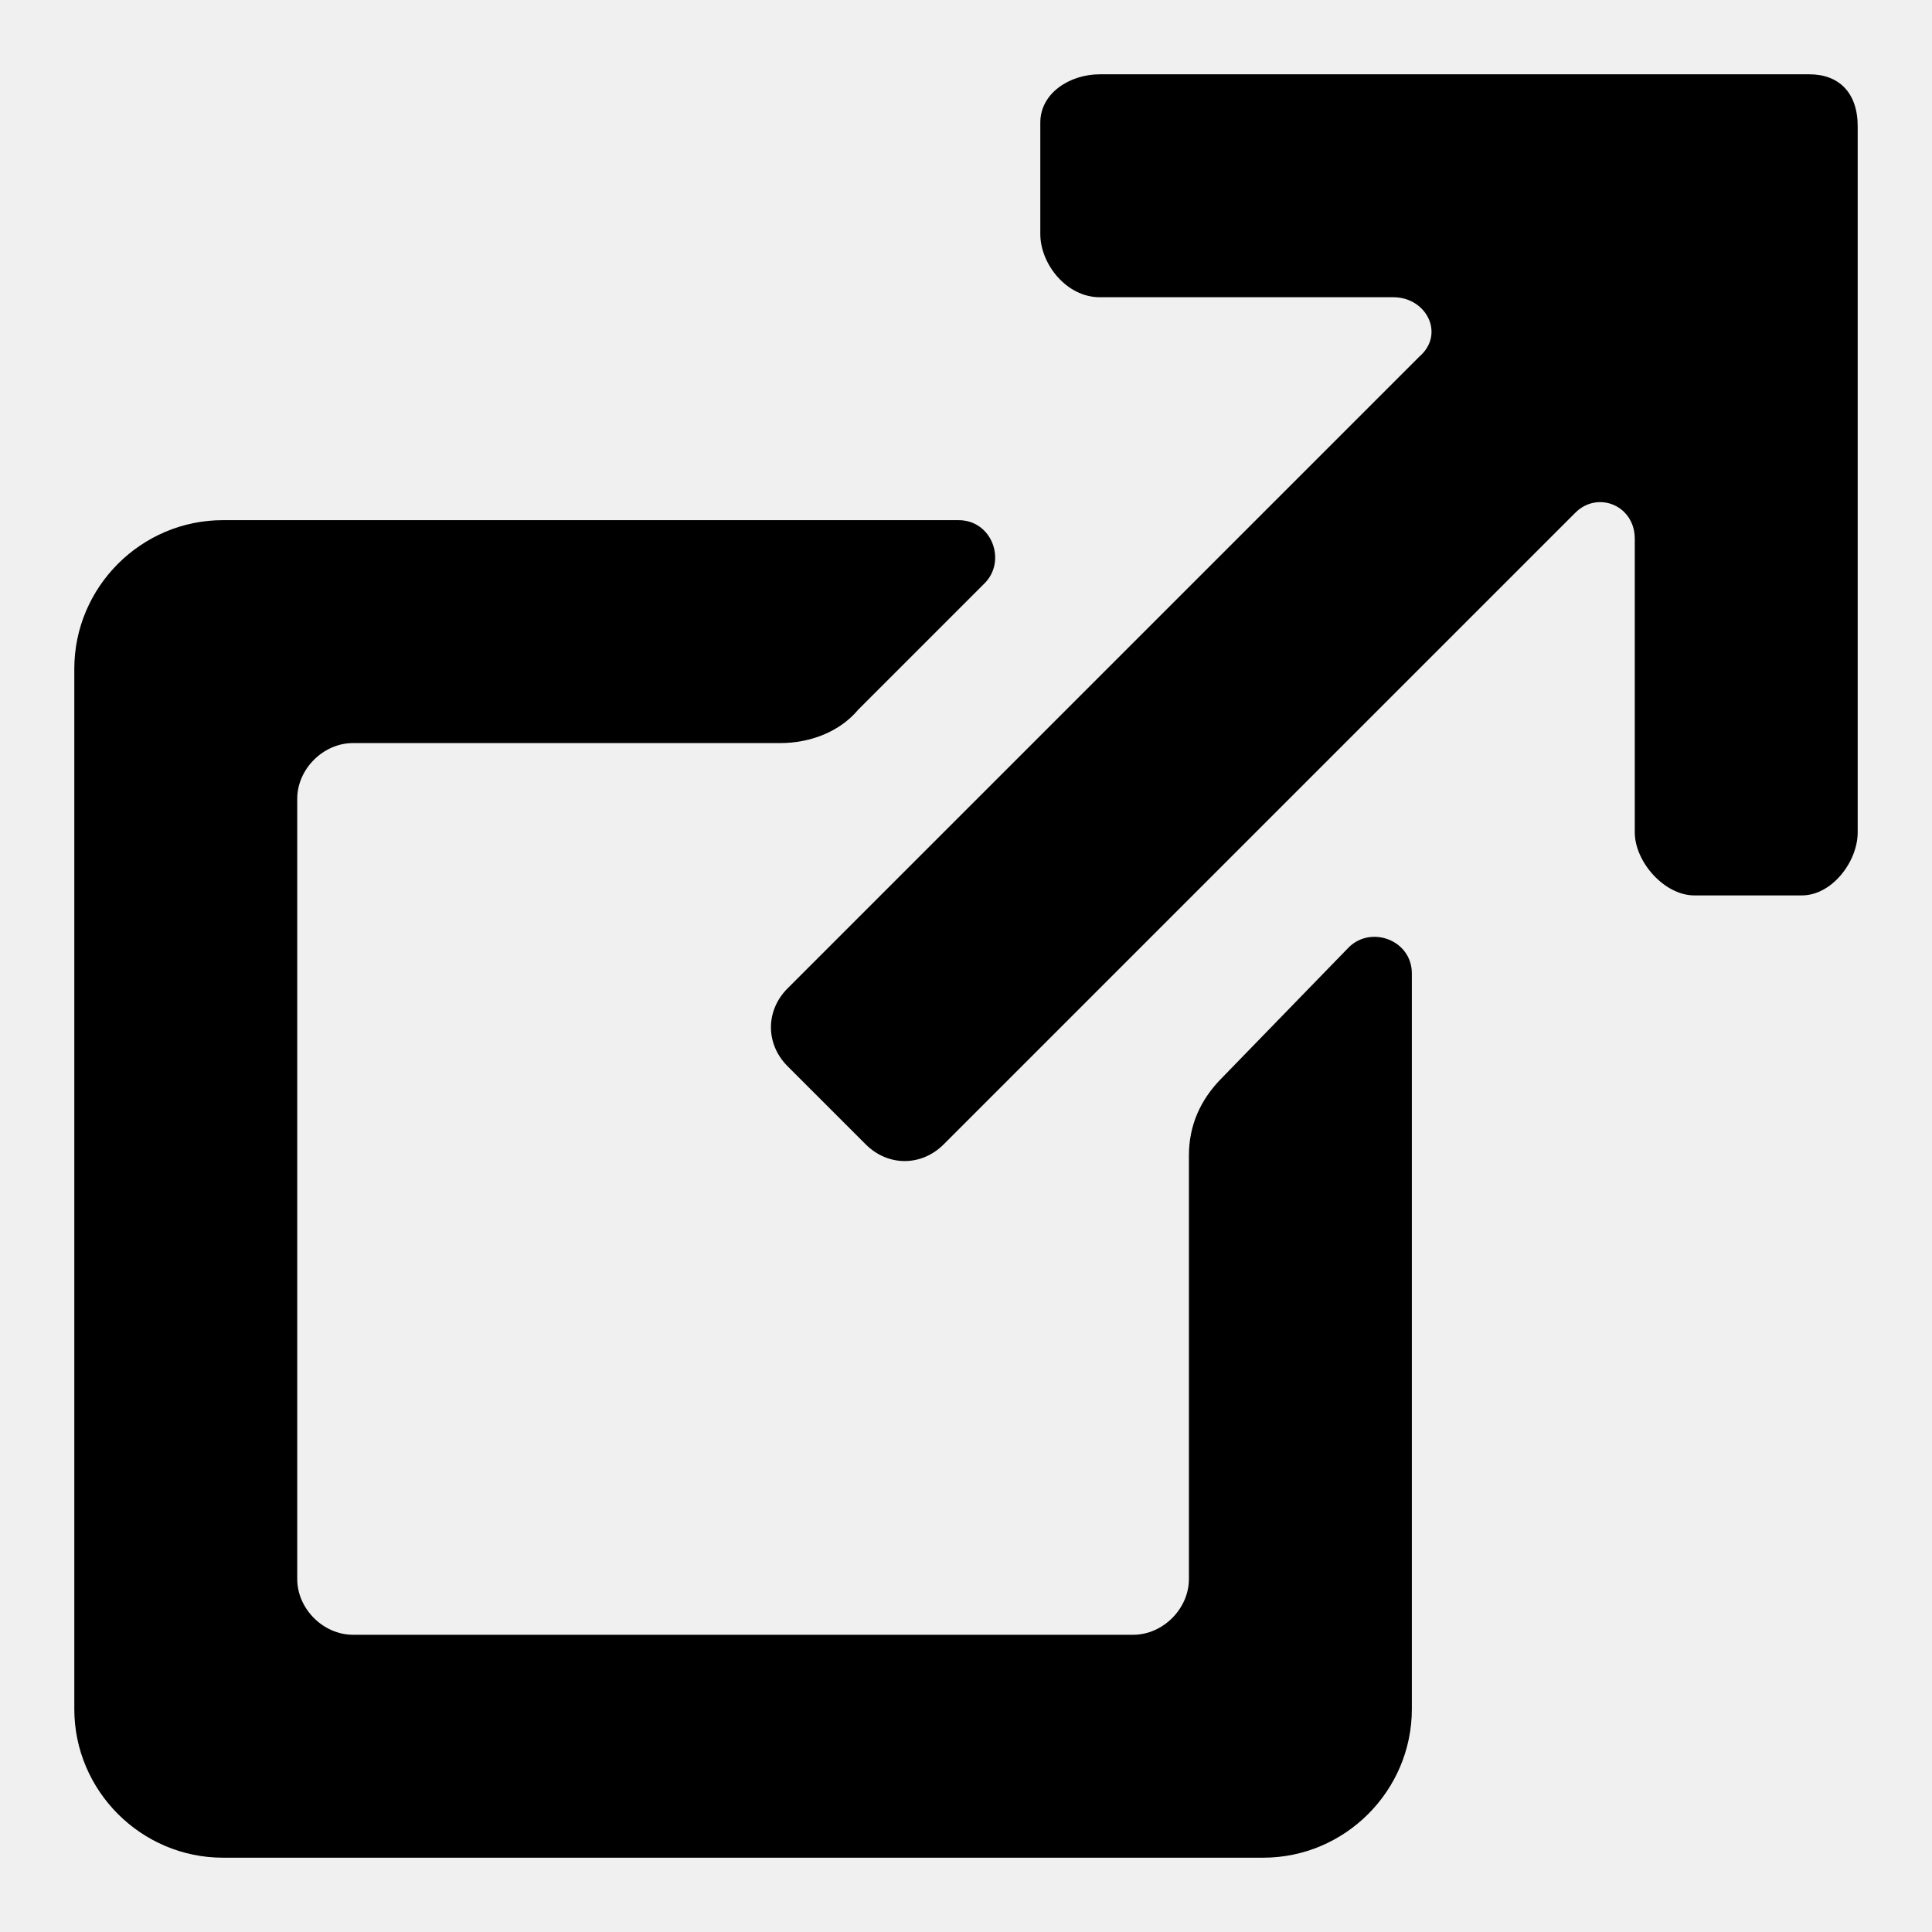
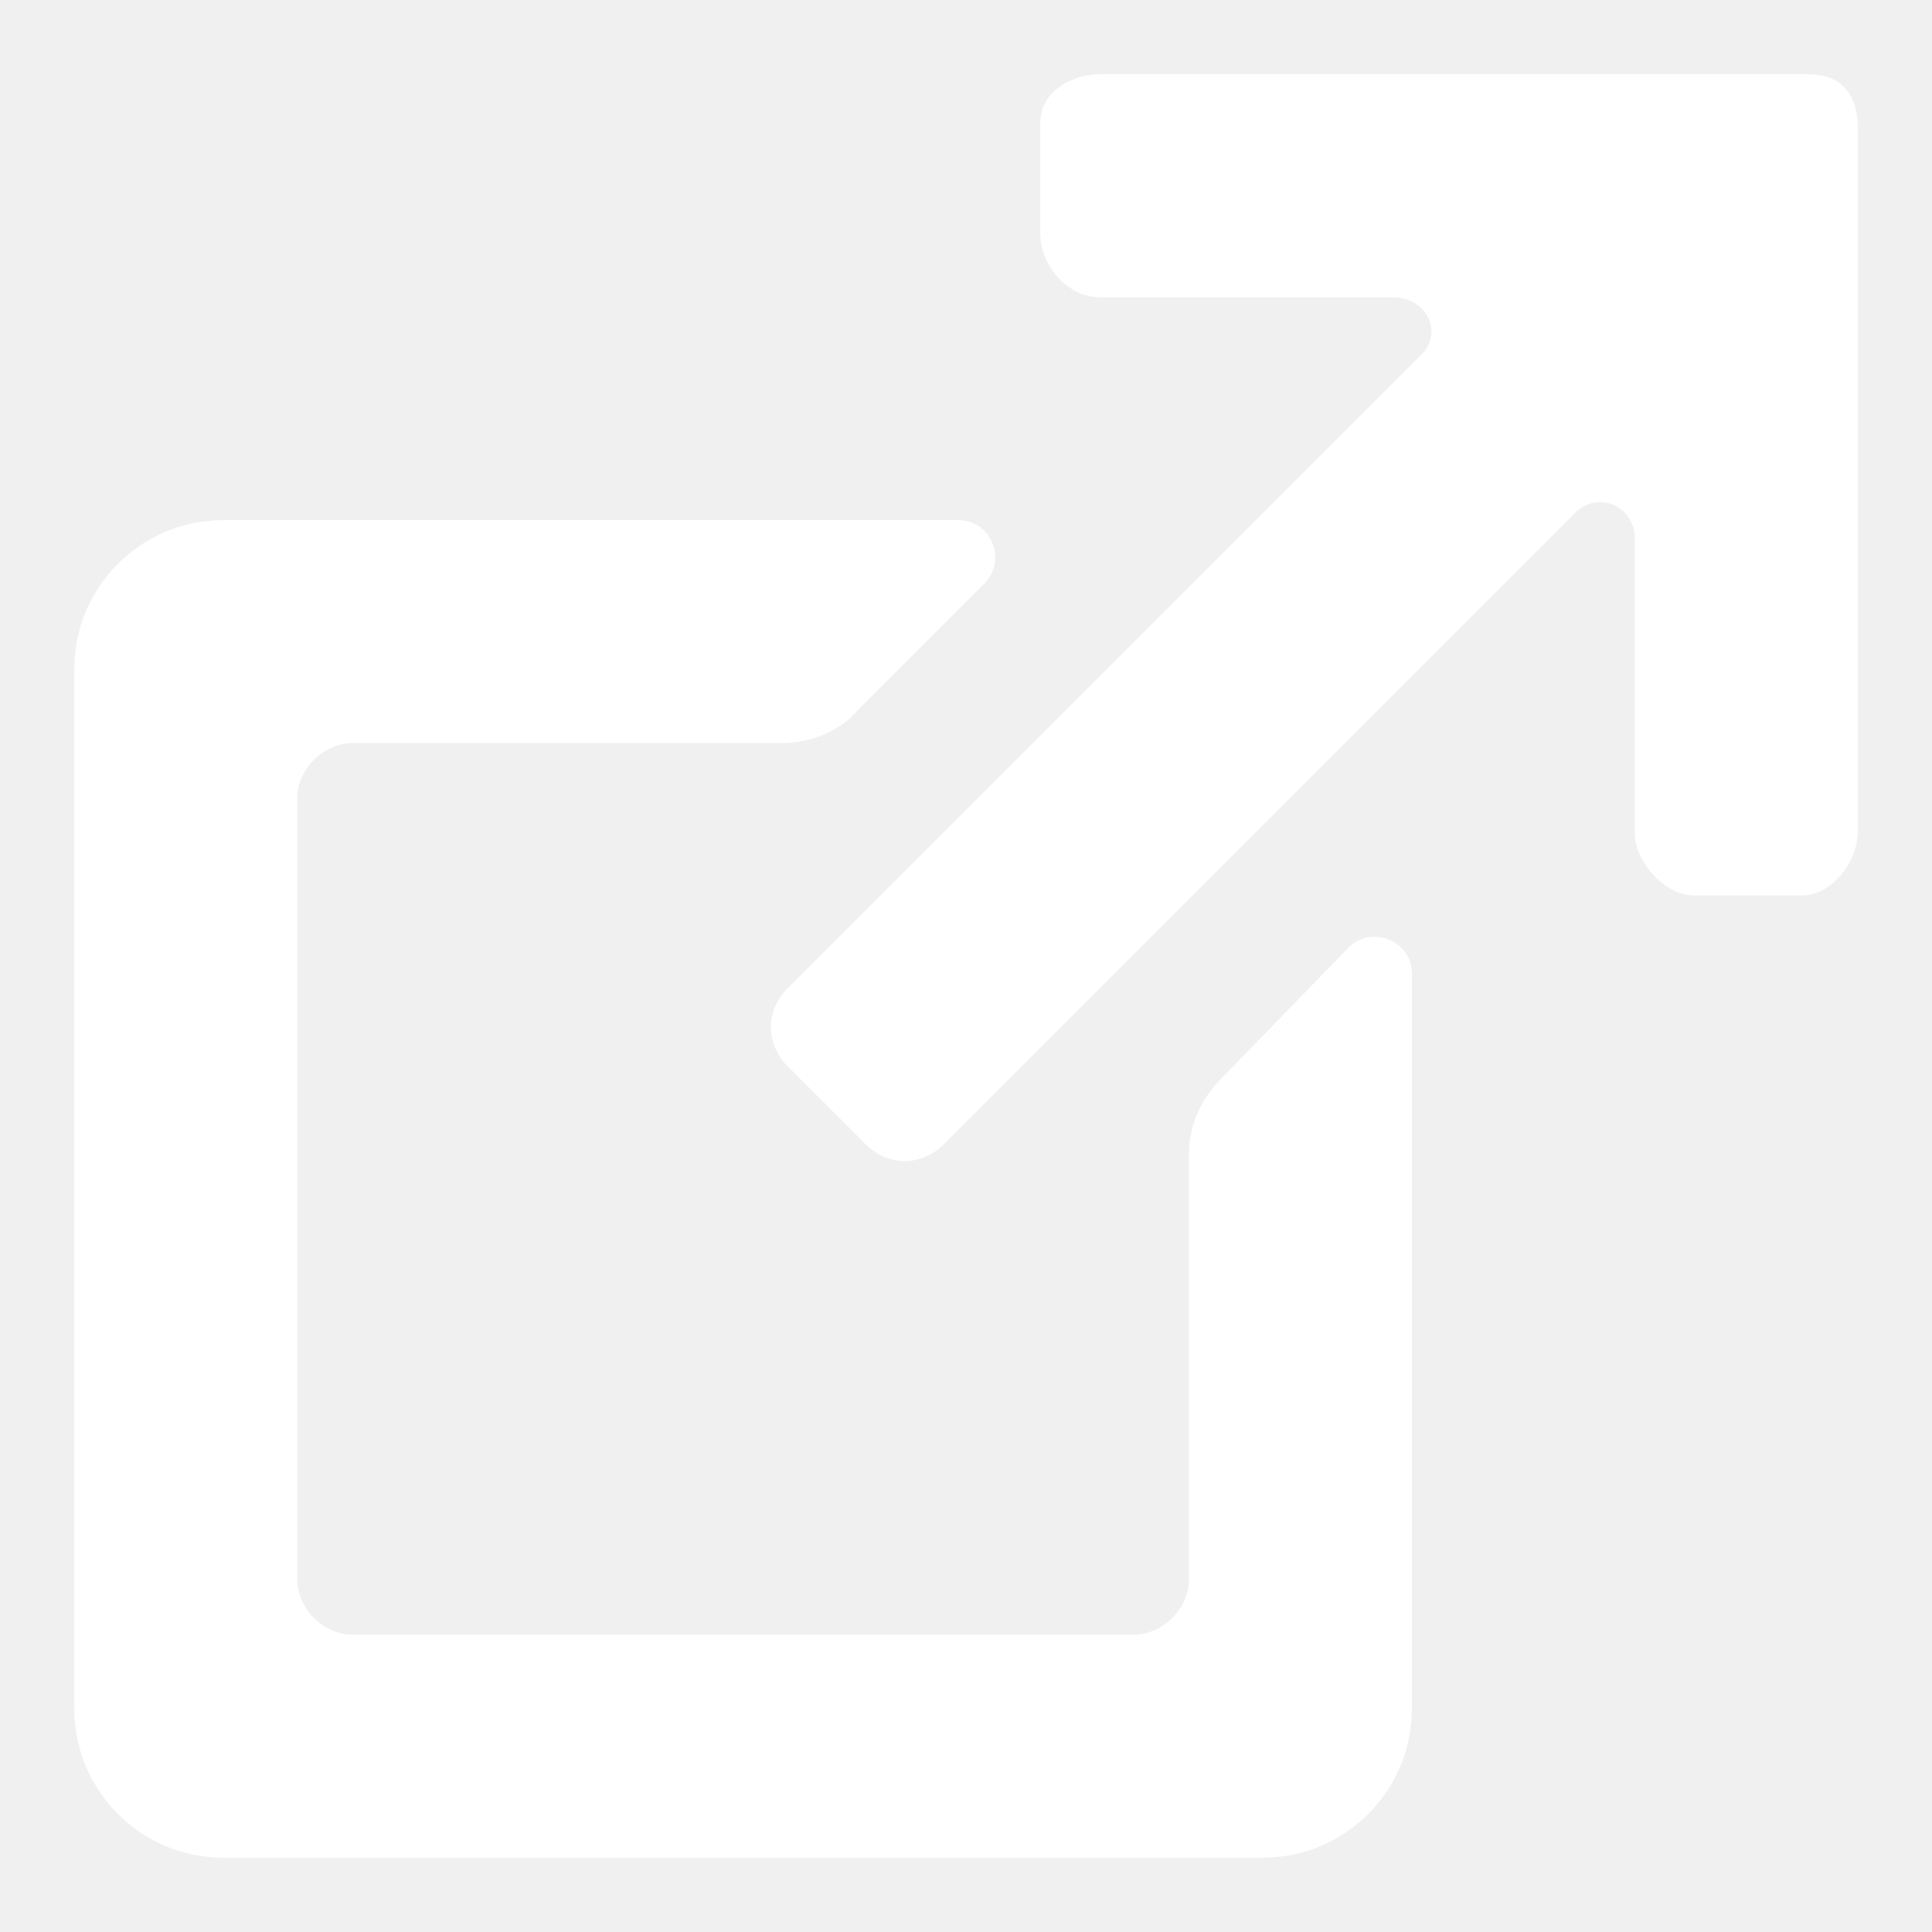
- <svg xmlns="http://www.w3.org/2000/svg" fill="#000000" width="800px" height="800px" viewBox="0 0 52 52" enable-background="new 0 0 52 52" xml:space="preserve">
+ <svg xmlns="http://www.w3.org/2000/svg" fill="#FFFFFF" width="18px" height="18px" viewBox="0 0 52 52" enable-background="new 0 0 52 52" xml:space="preserve">
  <g>
    <path d="M48.7,2H29.6C28.8,2,28,2.5,28,3.3v3C28,7.1,28.7,8,29.6,8h7.9c0.9,0,1.4,1,0.7,1.6l-17,17   c-0.6,0.6-0.6,1.5,0,2.1l2.1,2.1c0.6,0.6,1.5,0.6,2.1,0l17-17c0.6-0.6,1.6-0.2,1.6,0.7v7.9c0,0.8,0.8,1.7,1.6,1.7h2.9   c0.8,0,1.5-0.9,1.5-1.7v-19C50,2.5,49.5,2,48.7,2z" />
    <path d="M36.3,25.5L32.9,29c-0.6,0.6-0.9,1.3-0.9,2.1v11.4c0,0.8-0.7,1.5-1.5,1.5h-21C8.7,44,8,43.3,8,42.5v-21   C8,20.7,8.7,20,9.5,20H21c0.8,0,1.6-0.3,2.1-0.9l3.4-3.4c0.6-0.6,0.2-1.7-0.7-1.7H6c-2.2,0-4,1.8-4,4v28c0,2.2,1.8,4,4,4h28   c2.2,0,4-1.8,4-4V26.2C38,25.3,36.9,24.9,36.3,25.5z" />
  </g>
</svg>
